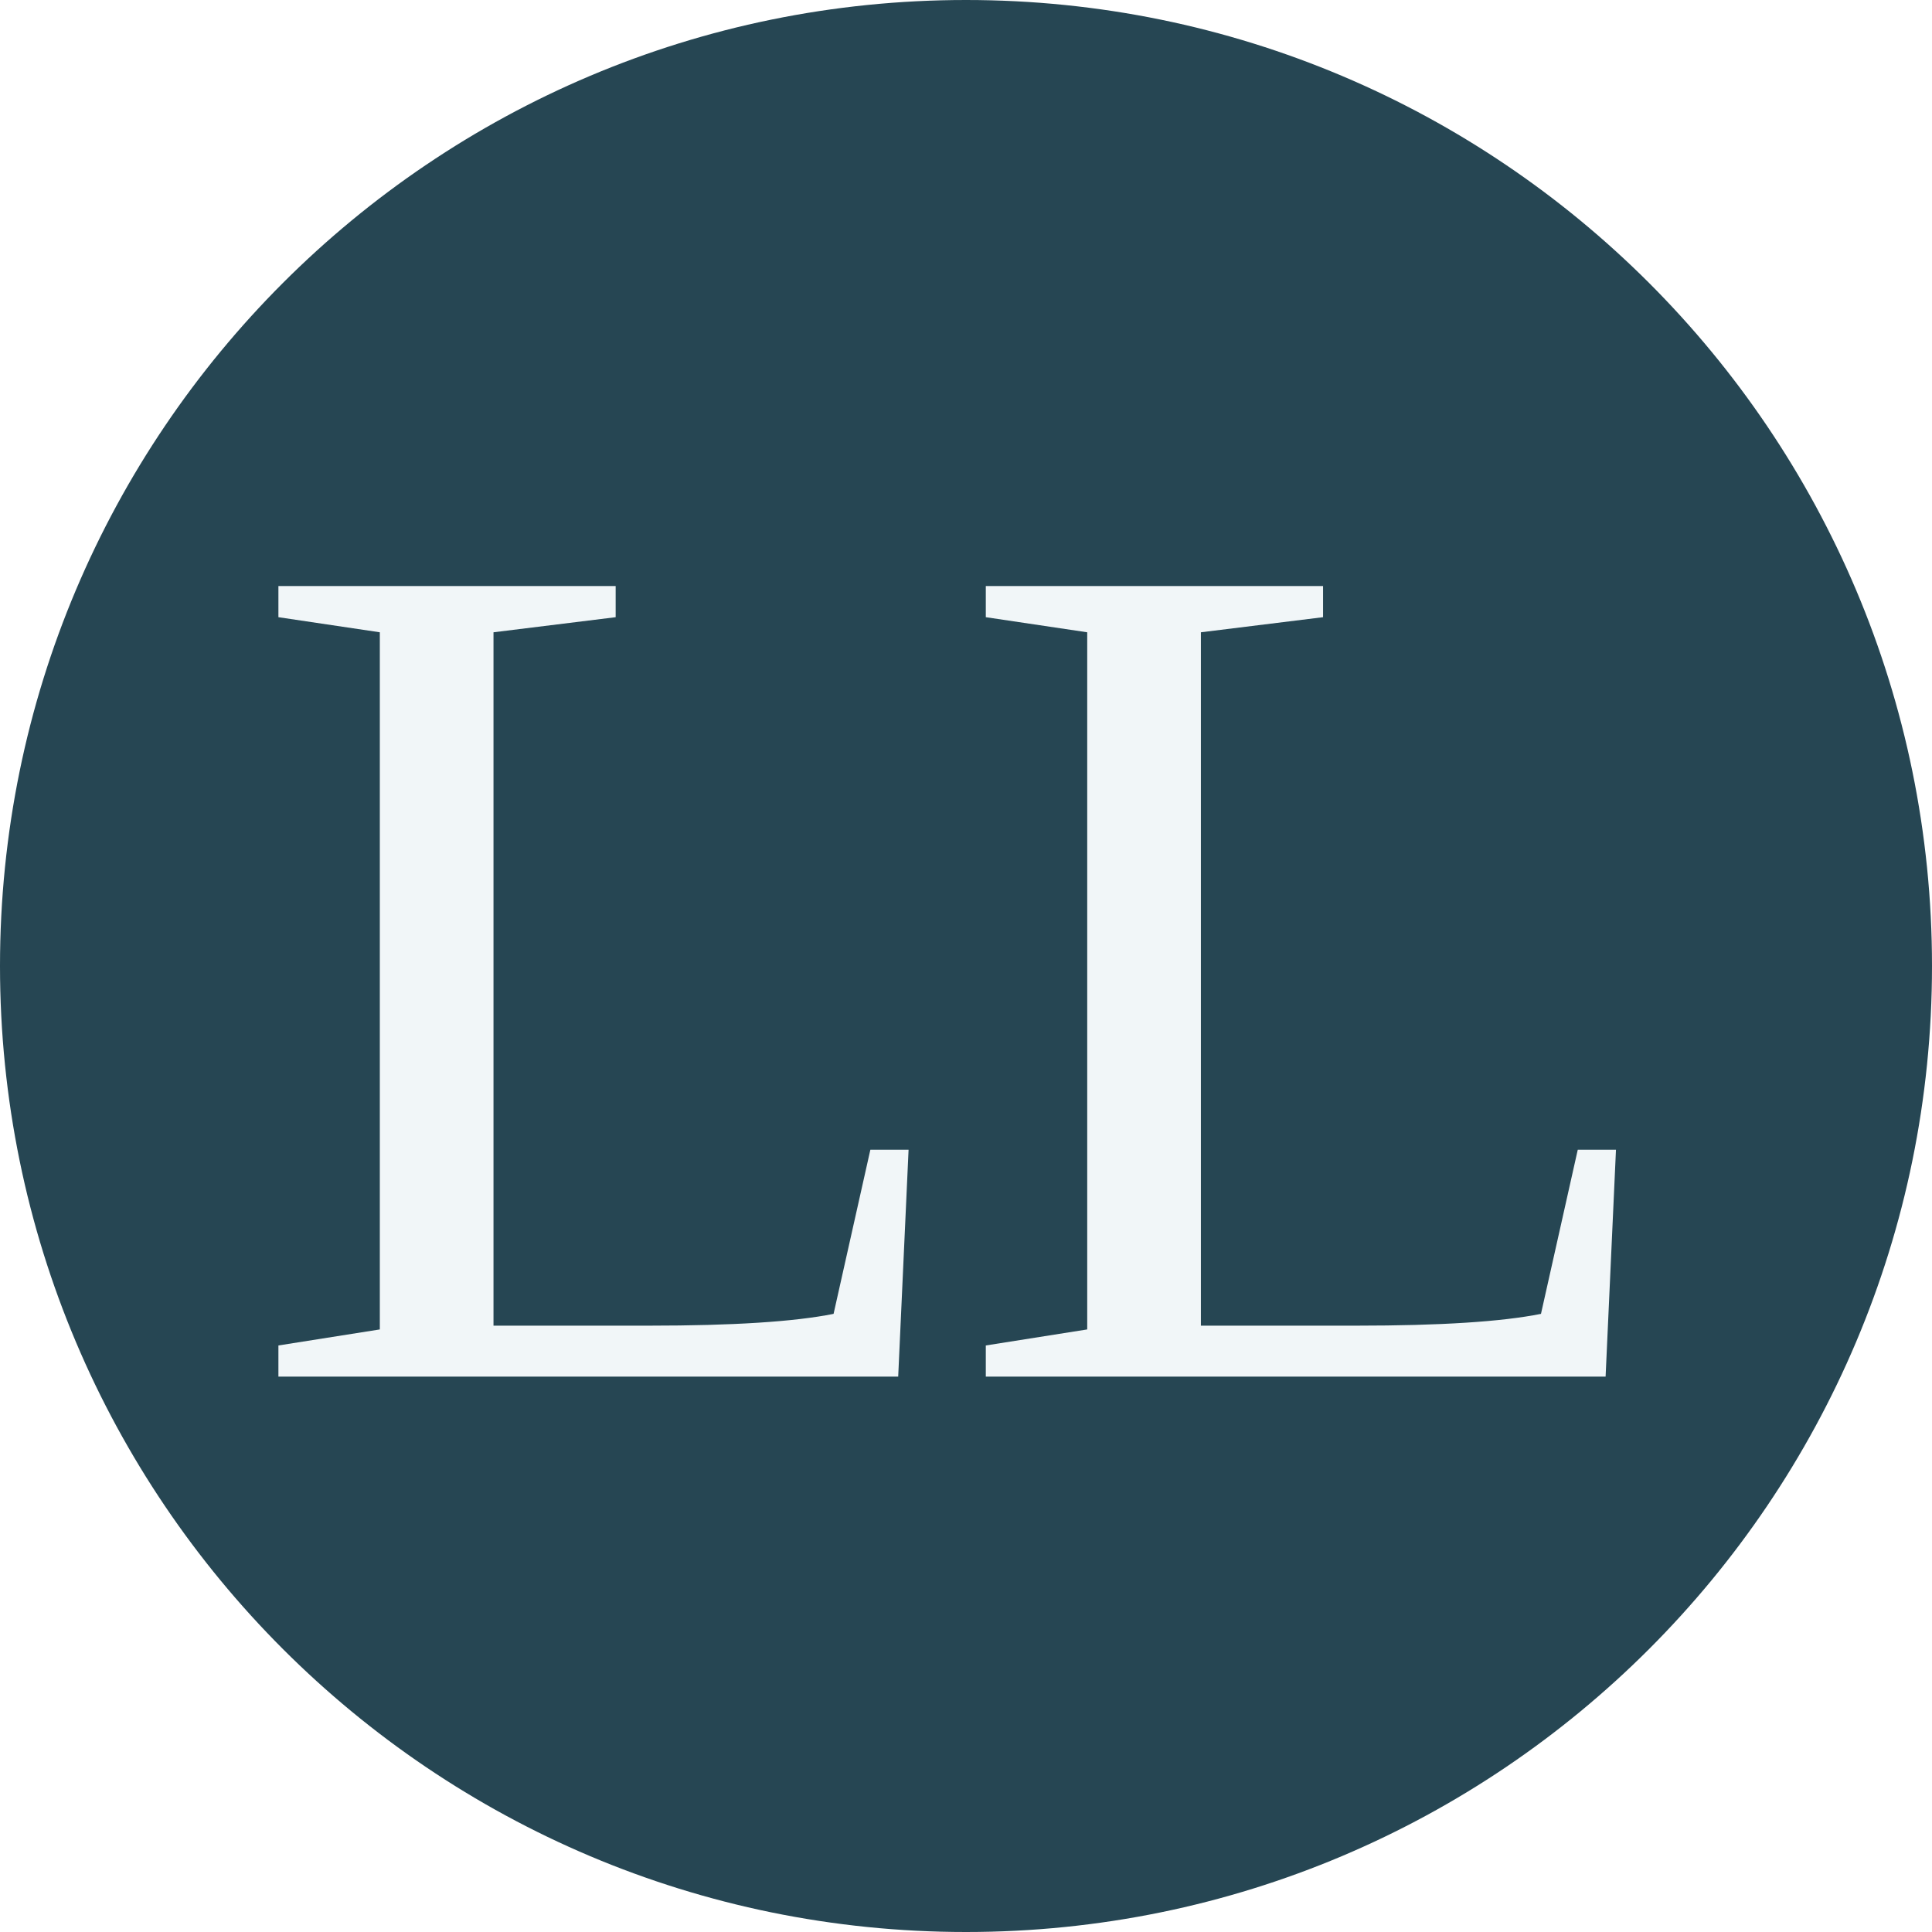
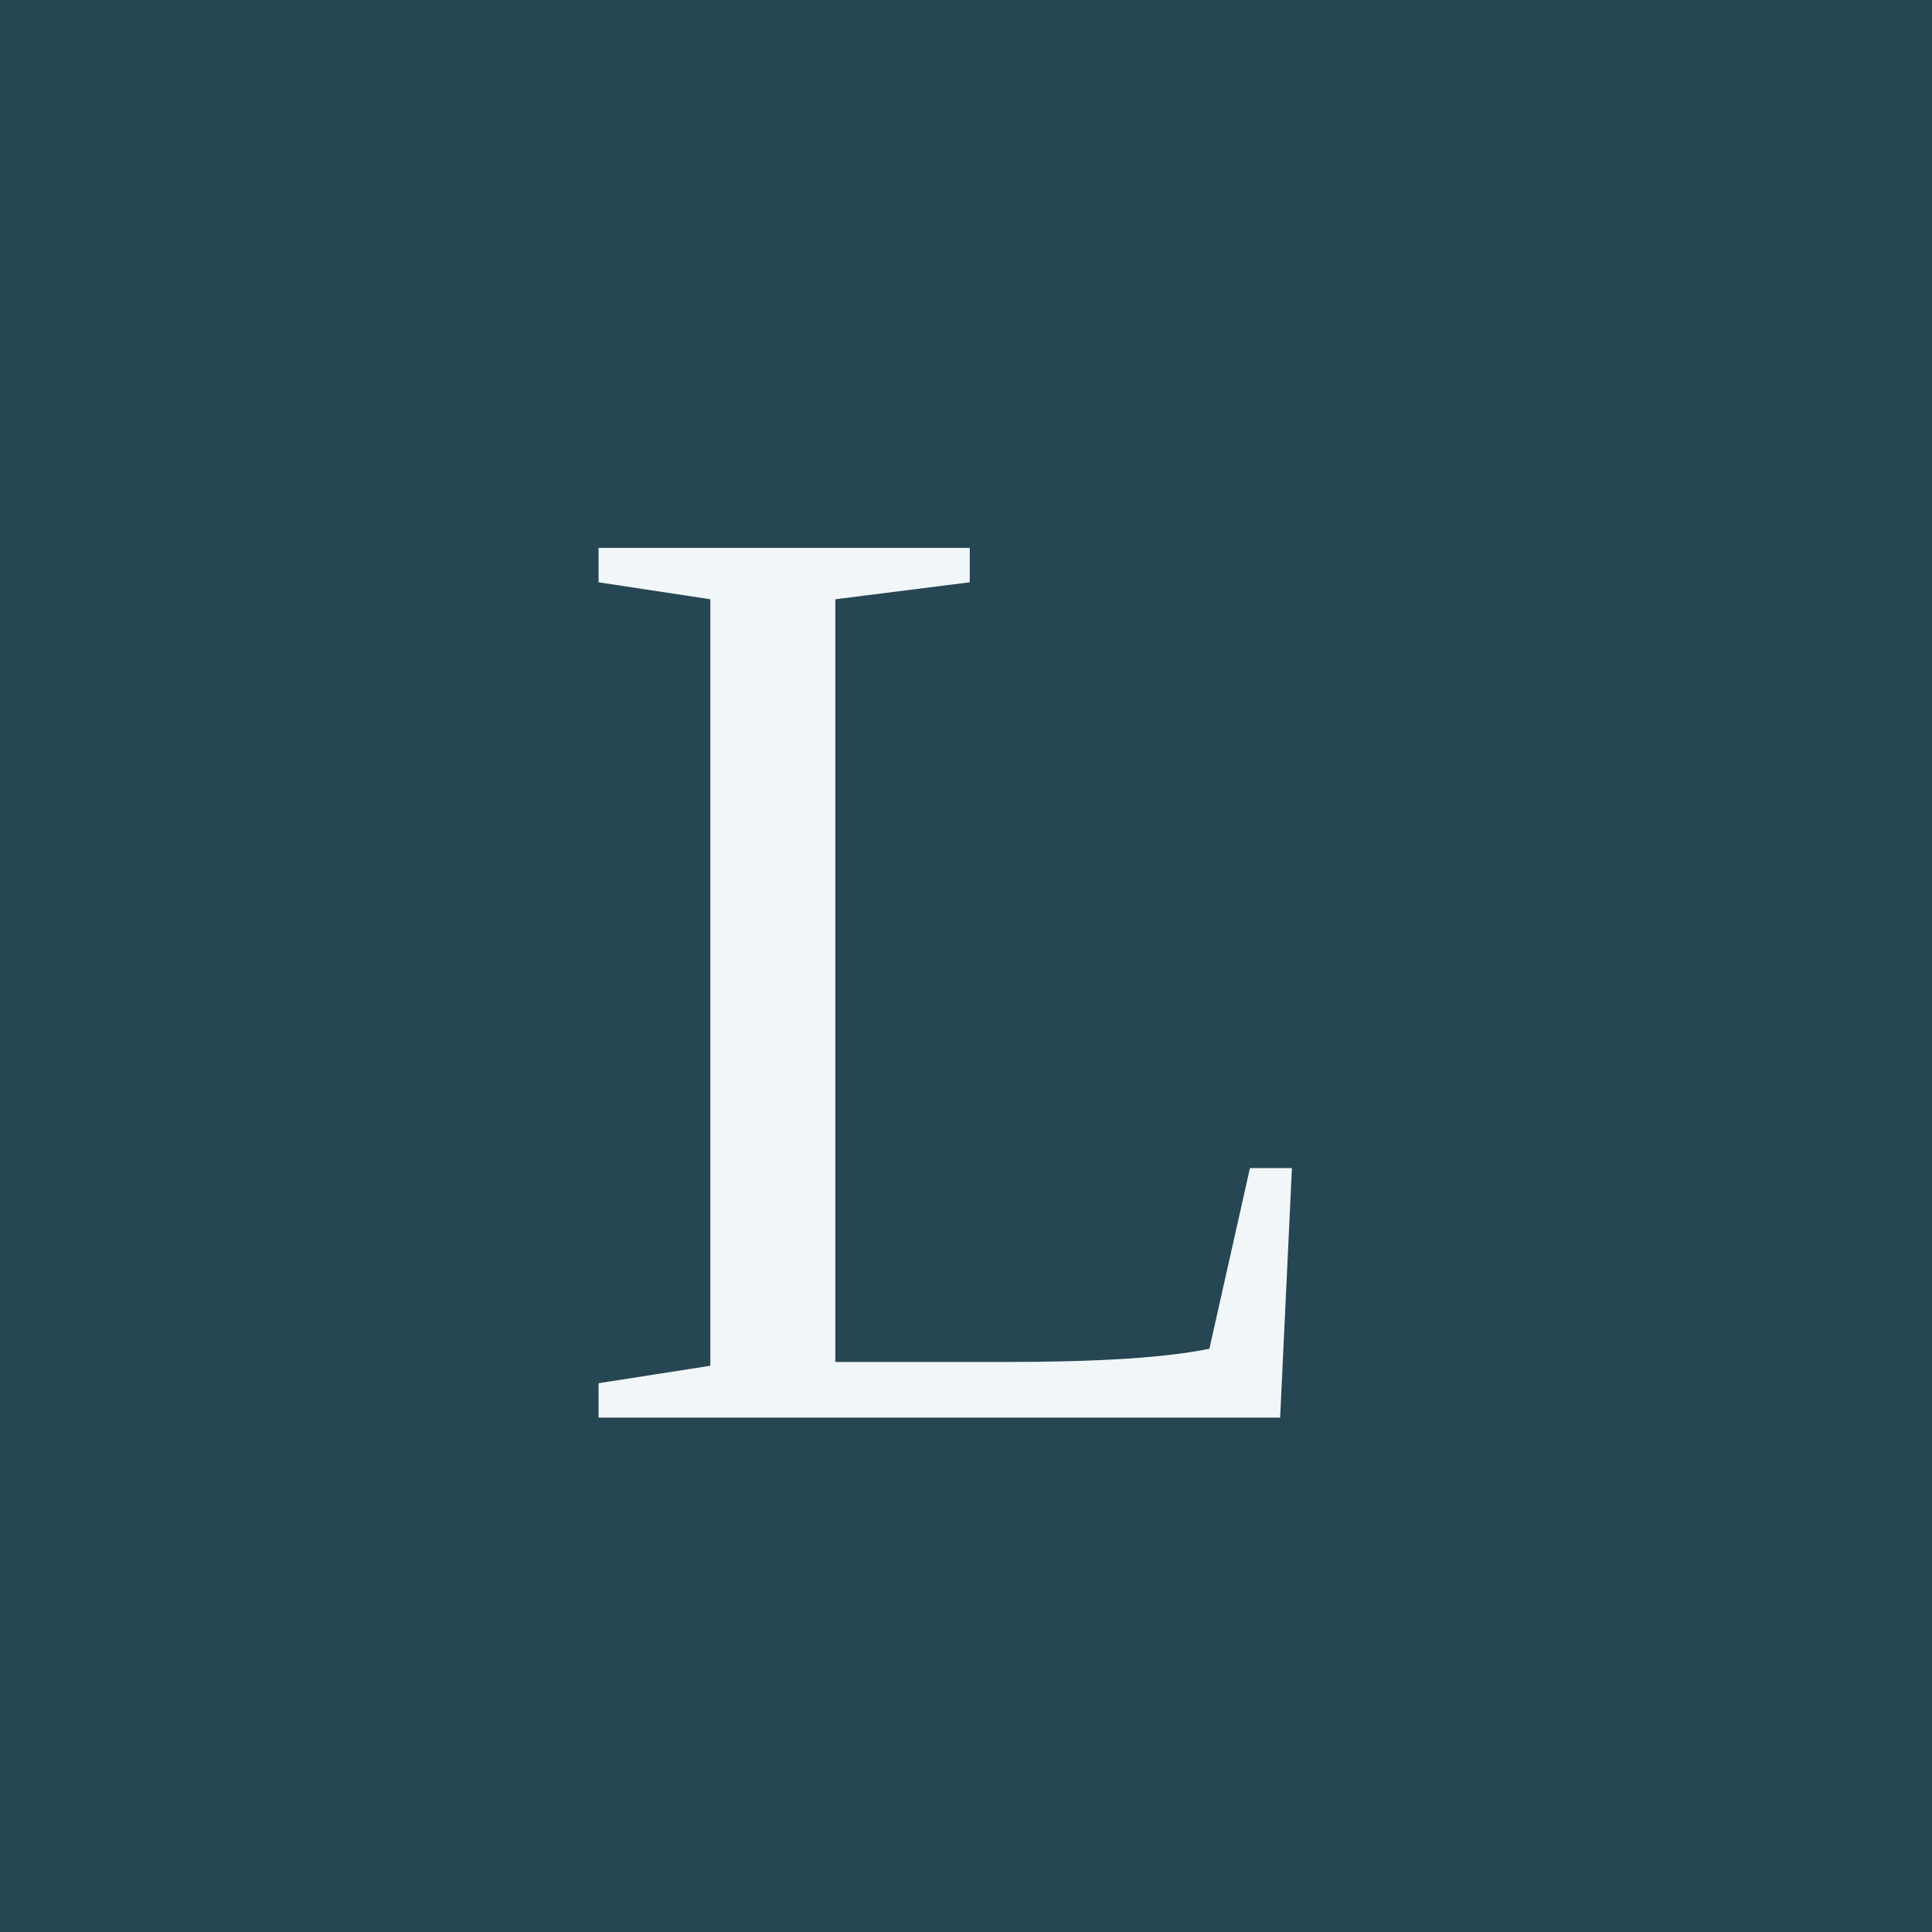
<svg xmlns="http://www.w3.org/2000/svg" viewBox="0 0 64 64" width="64" height="64">
-   <circle cx="32" cy="32" r="32" fill="#264653" />
-   <text x="50%" y="50%" dy="0.34em" text-anchor="middle" font-family="'Cormorant Garamond', Georgia, 'Times New Roman', serif" font-size="40" font-weight="500" fill="#F1F6F8" letter-spacing="-1">LL</text>
+   <rect width="64" height="64" fill="#264653" />
+   <text x="50%" y="50%" dy="0.34em" text-anchor="middle" font-family="'Cormorant Garamond', Georgia, 'Times New Roman', serif" font-size="44" font-weight="500" fill="#F1F6F8">L</text>
</svg>
